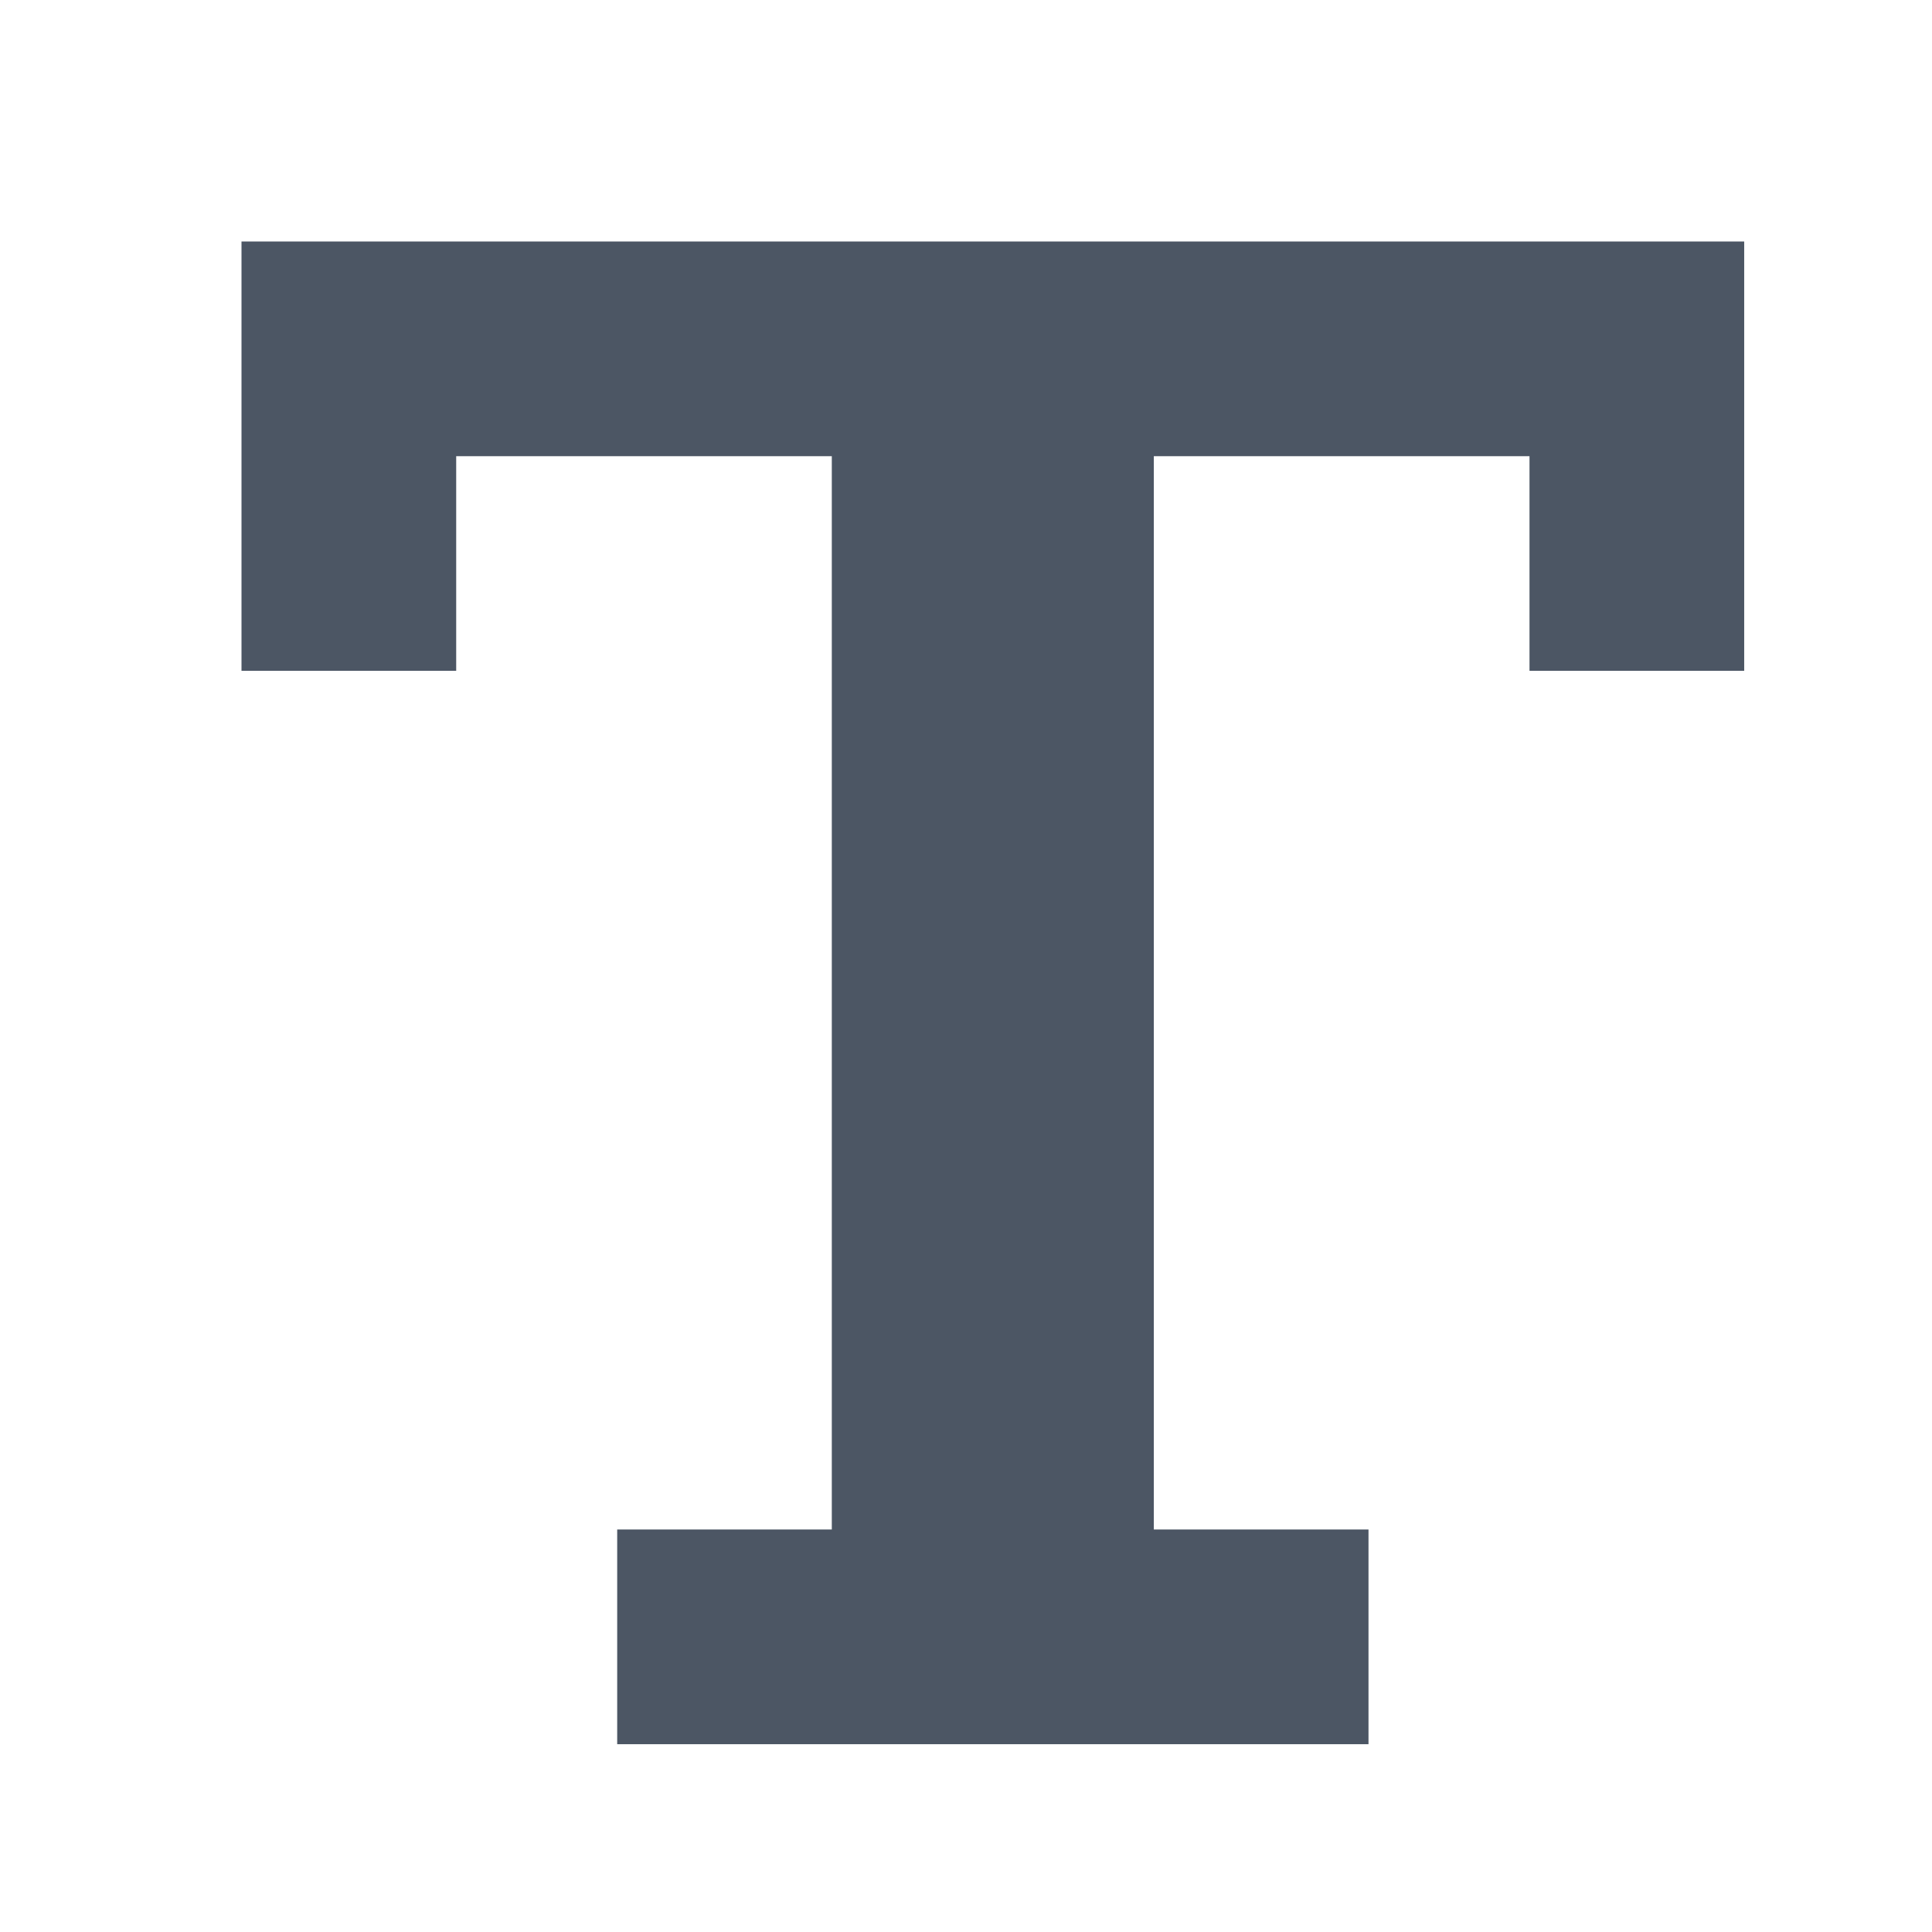
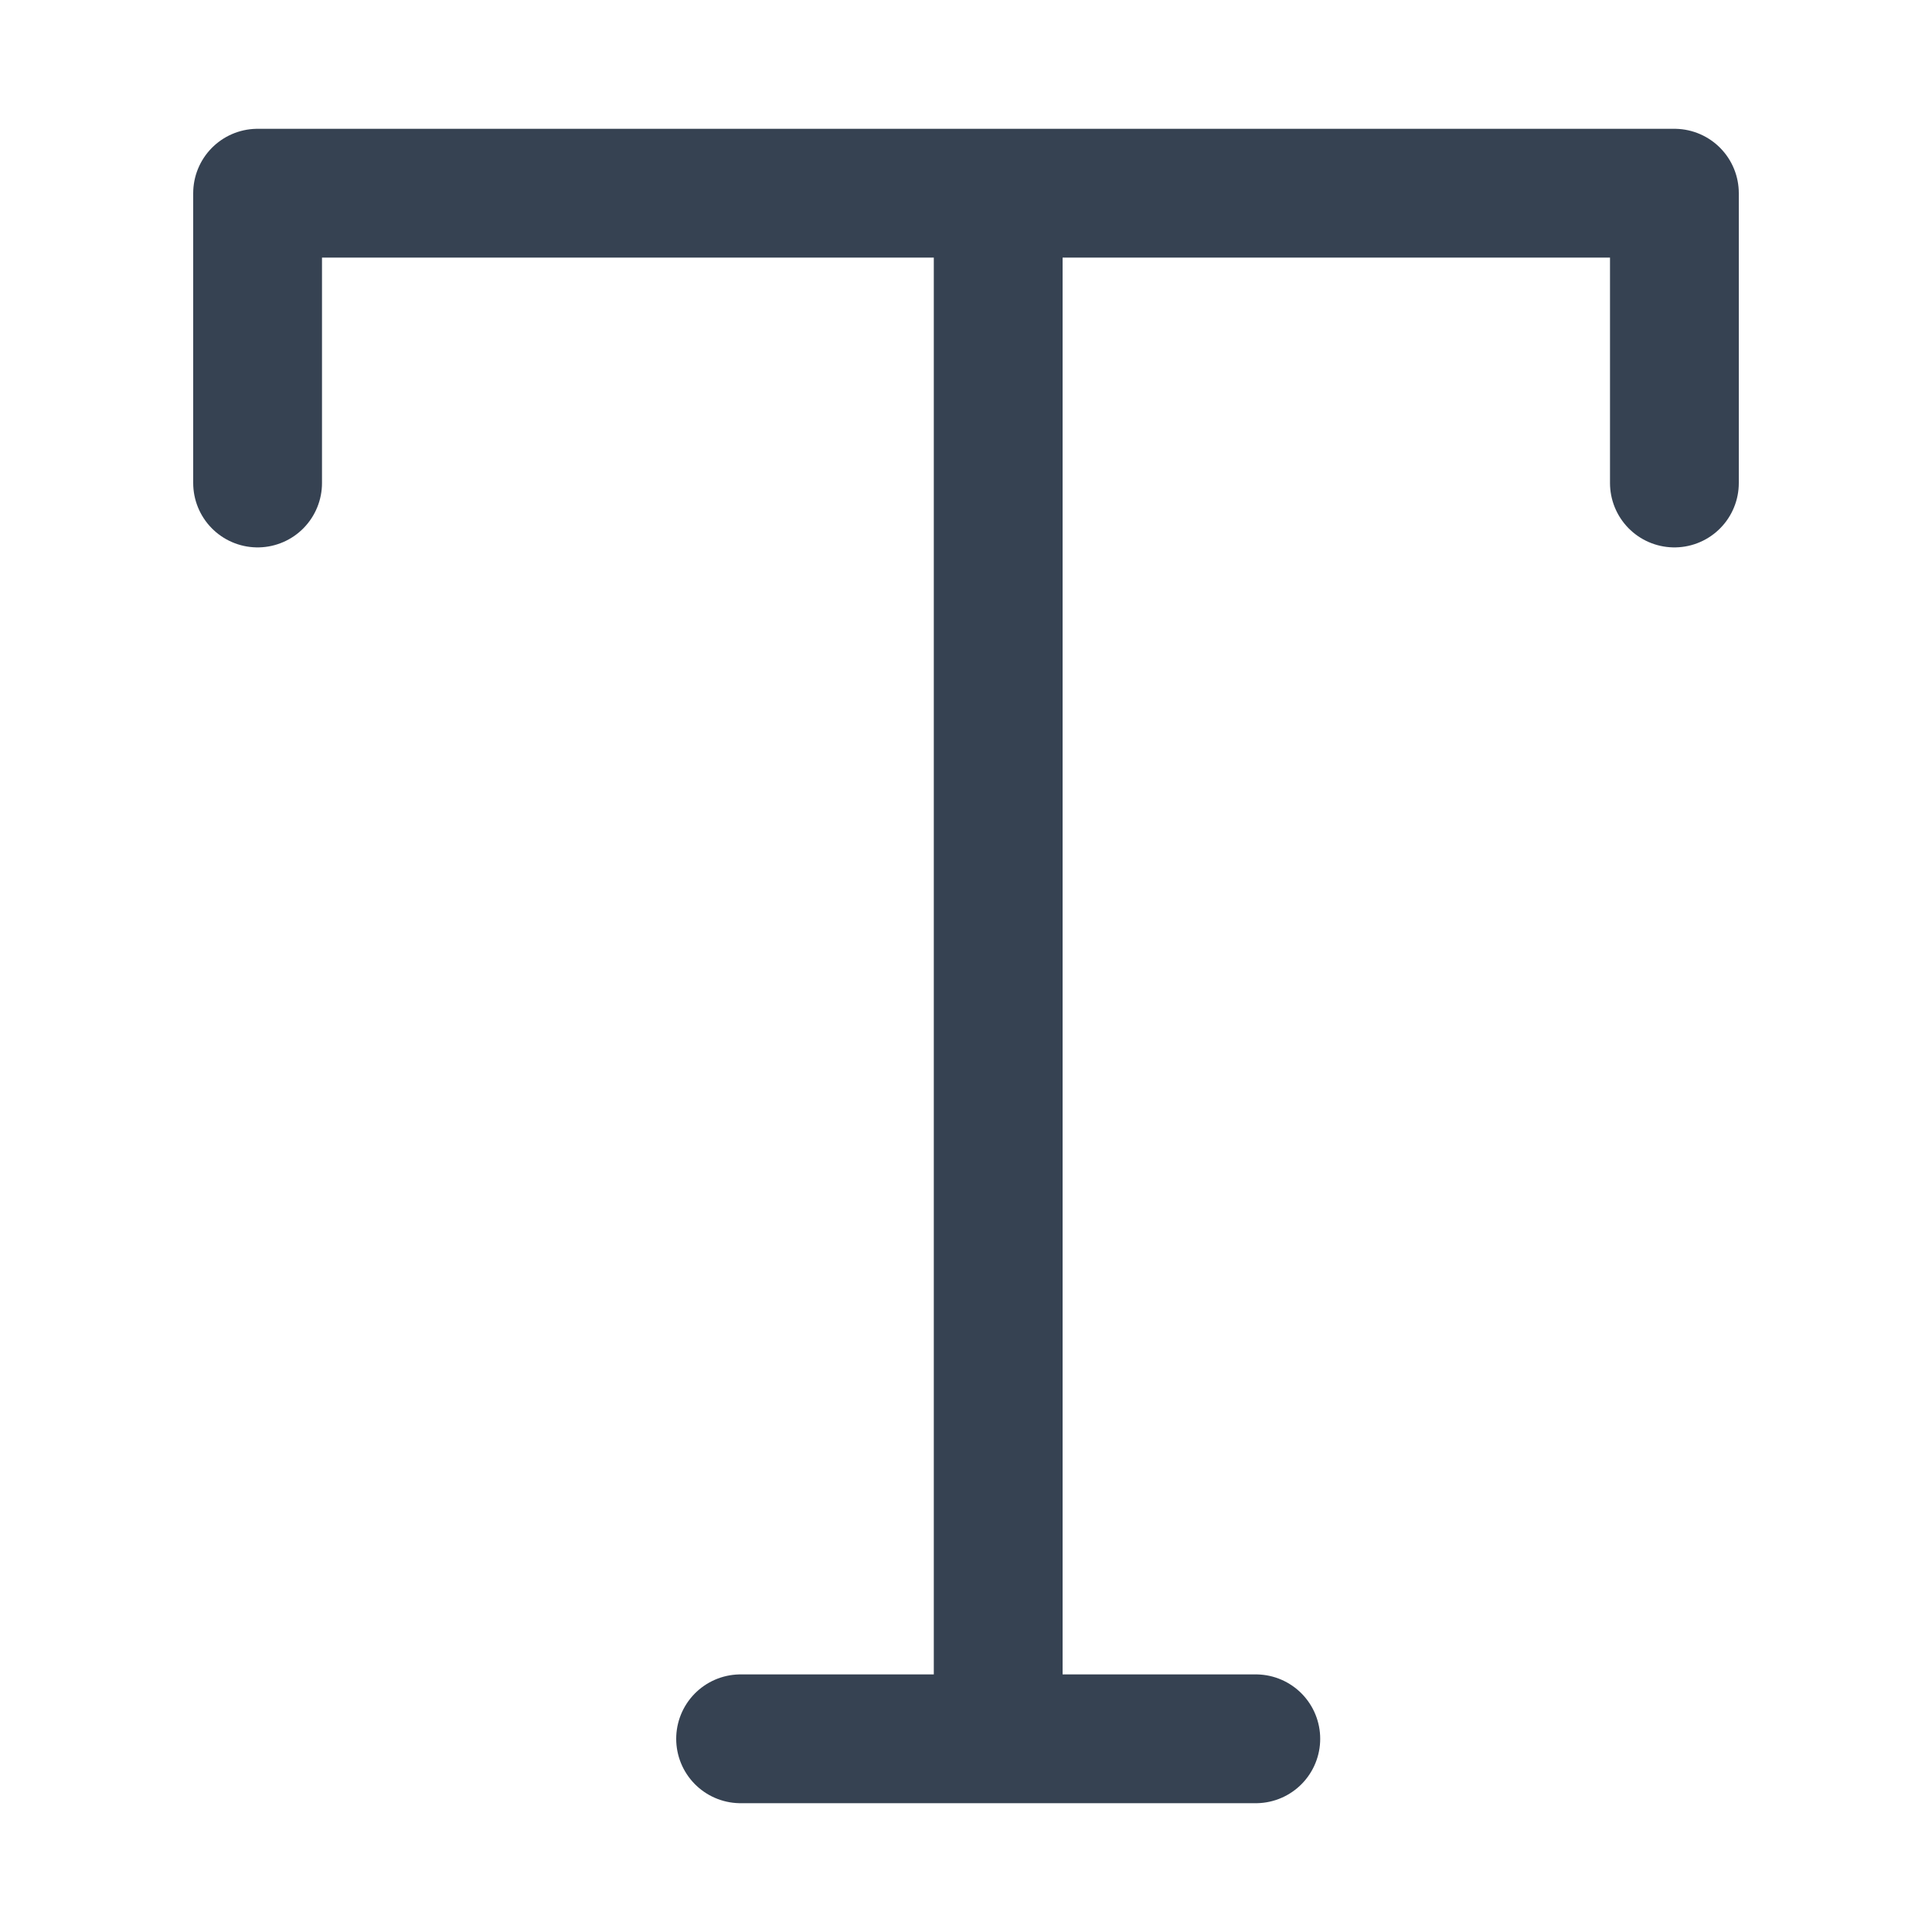
- <svg xmlns="http://www.w3.org/2000/svg" width="24" height="24" viewBox="0 0 24 24" fill="none">
-   <path d="M10.333 19V5.667H5.667V8.333H3V3H21.667V8.333H19V5.667H14.333V19H17V21.667H7.667V19H10.333Z" fill="#4C5664" />
+ <svg xmlns="http://www.w3.org/2000/svg" width="30" height="30" viewBox="0 0 30 30" fill="none">
+   <path d="M15.5 3V27M15.5 3H4V7.5M15.5 3H26V7.5M11.5 27H19.5" stroke="#364252" stroke-width="2" stroke-linecap="round" stroke-linejoin="round" />
</svg>
